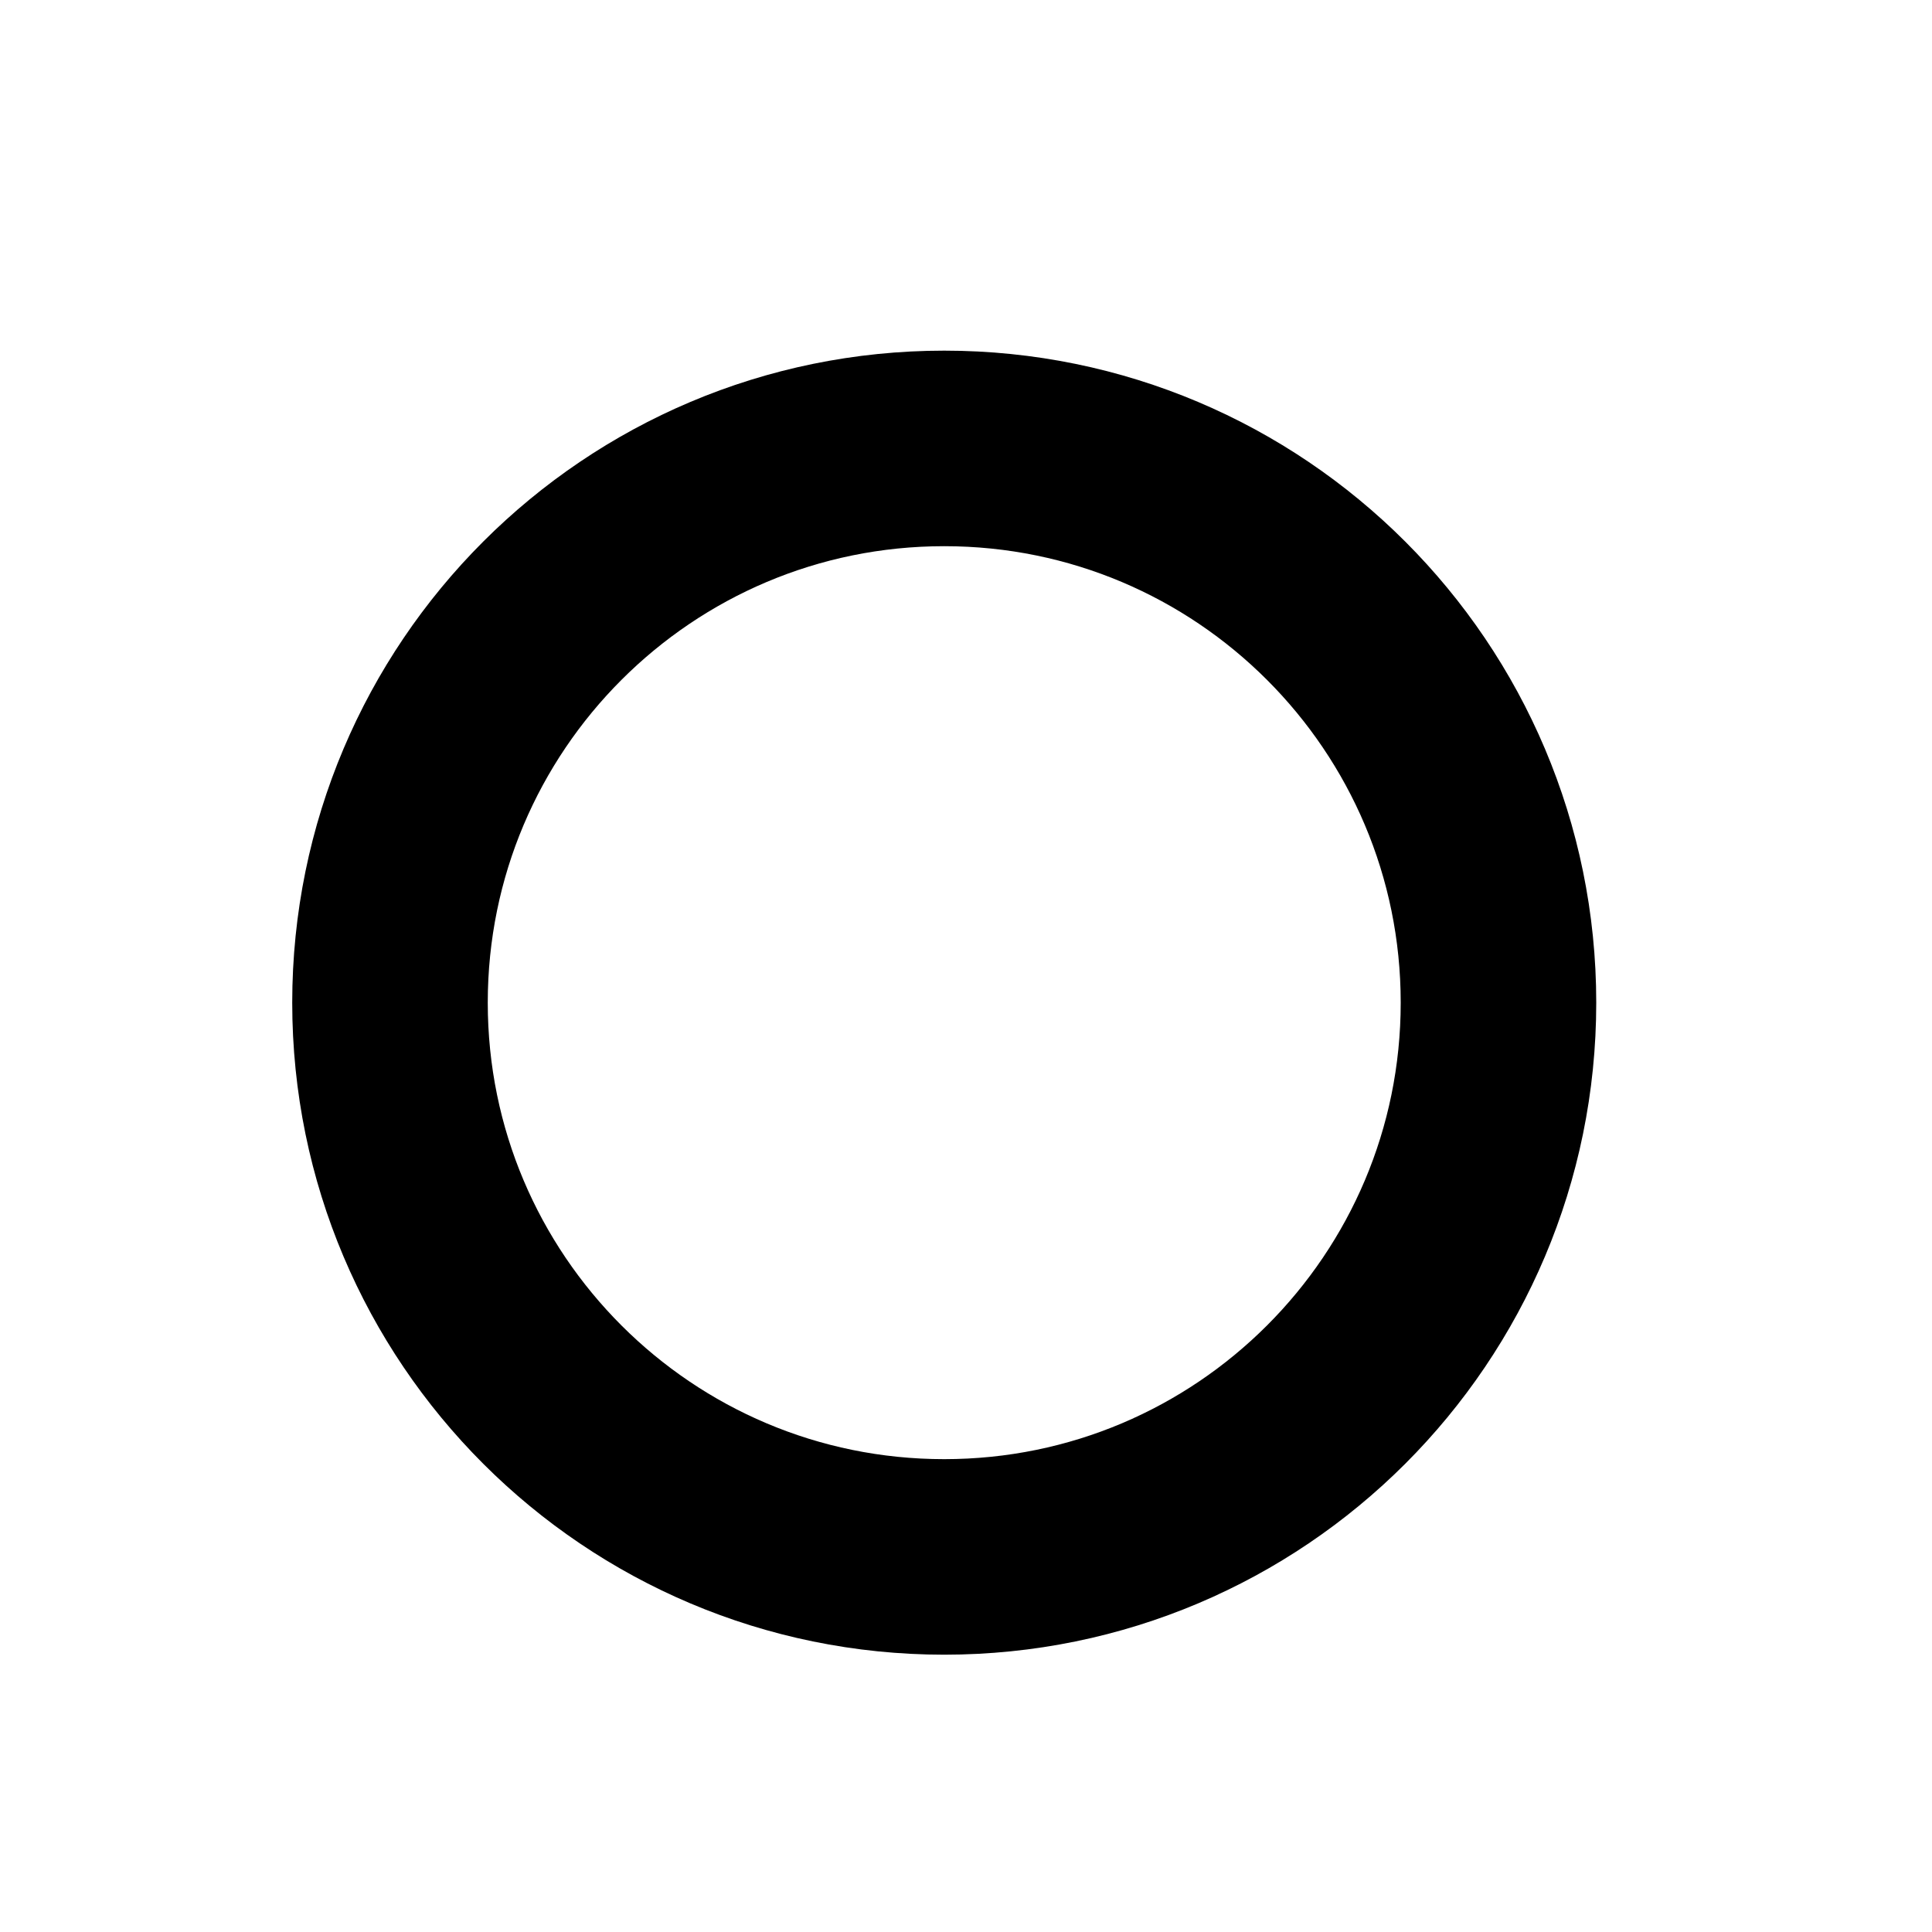
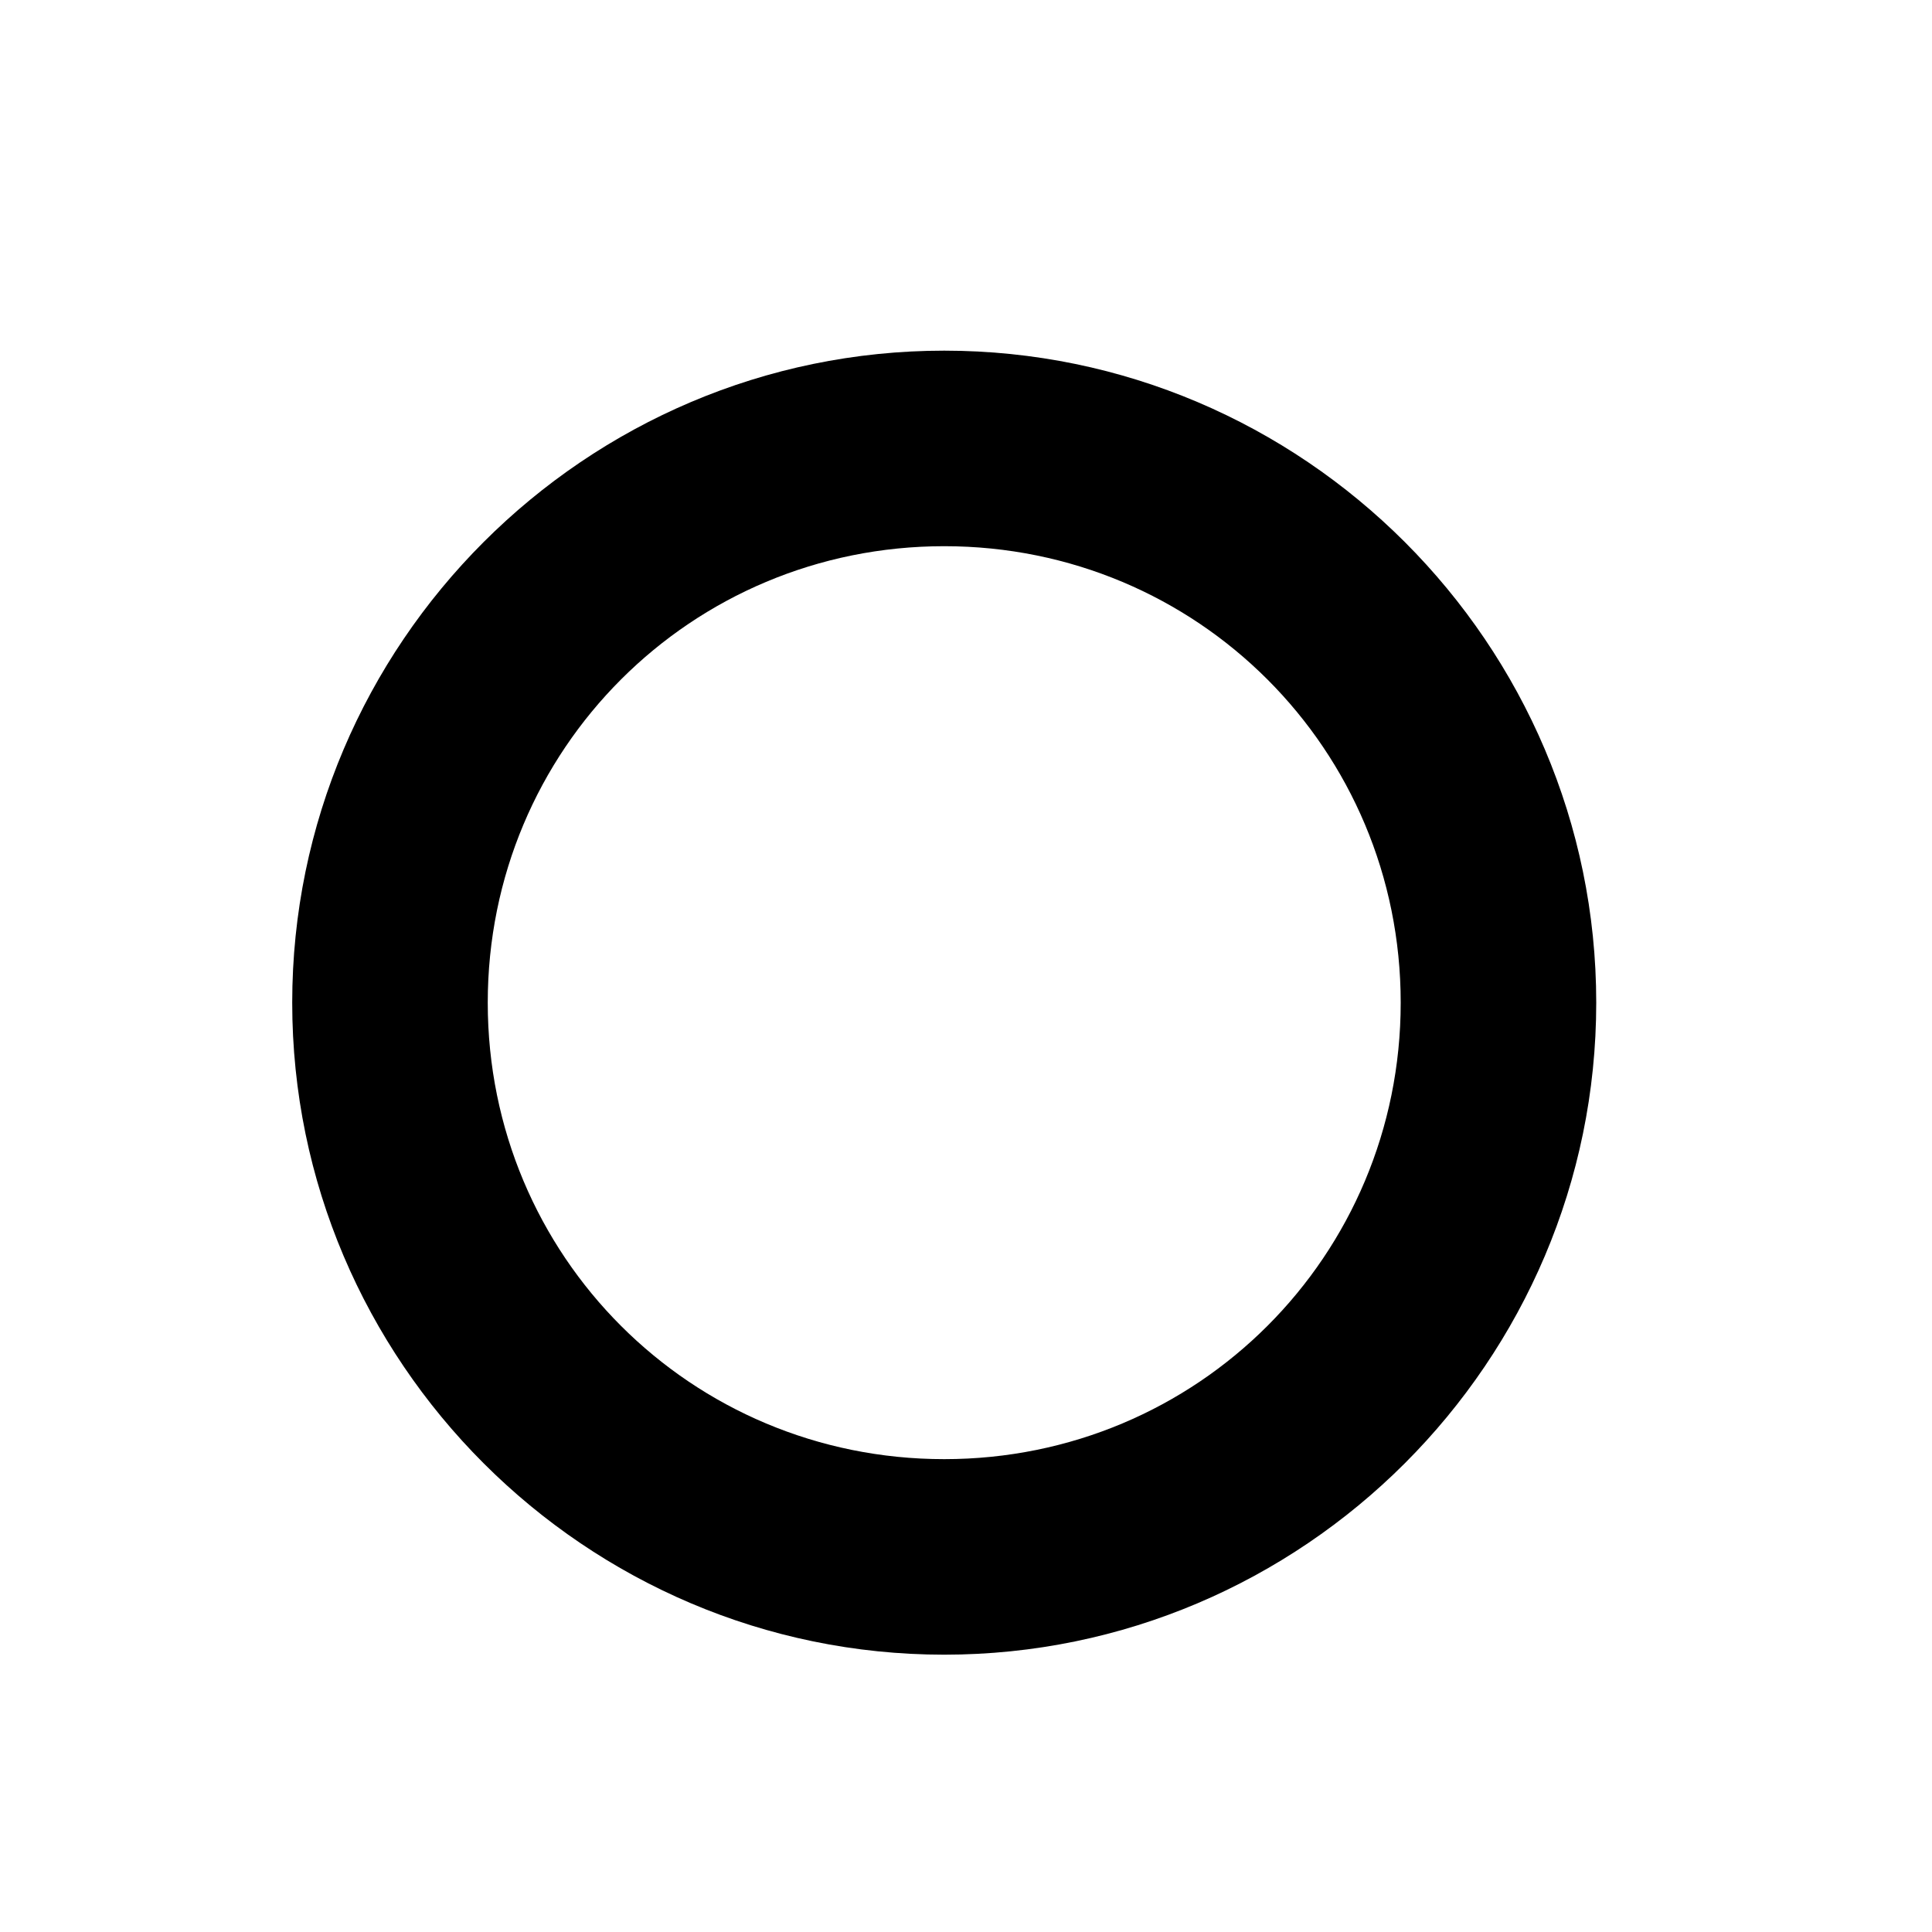
<svg xmlns="http://www.w3.org/2000/svg" width="100" height="100" viewBox="0 0 100 100" version="1.1" id="svg4030">
  <defs id="defs4024" />
  <g id="layer1">
-     <path id="path839" style="opacity:1;fill:none;stroke:#000000;stroke-width:10.121;stroke-linecap:round;stroke-linejoin:round;stroke-miterlimit:4;stroke-dasharray:none;stroke-opacity:1" d="M 77.561,51.898 A 28.688,28.688 0 0 1 48.874,80.586 28.688,28.688 0 0 1 20.186,51.898 28.688,28.688 0 0 1 48.874,23.21 28.688,28.688 0 0 1 77.561,51.898 Z" />
+     <path style="color:#000000;font-style:normal;font-variant:normal;font-weight:normal;font-stretch:normal;font-size:medium;line-height:normal;font-family:sans-serif;font-variant-ligatures:normal;font-variant-position:normal;font-variant-caps:normal;font-variant-numeric:normal;font-variant-alternates:normal;font-variant-east-asian:normal;font-feature-settings:normal;font-variation-settings:normal;text-indent:0;text-align:start;text-decoration:none;text-decoration-line:none;text-decoration-style:solid;text-decoration-color:#000000;letter-spacing:normal;word-spacing:normal;text-transform:none;writing-mode:lr-tb;direction:ltr;text-orientation:mixed;dominant-baseline:auto;baseline-shift:baseline;text-anchor:start;white-space:normal;shape-padding:0;shape-margin:0;inline-size:0;clip-rule:nonzero;display:inline;overflow:visible;visibility:visible;isolation:auto;mix-blend-mode:normal;color-interpolation:sRGB;color-interpolation-filters:linearRGB;solid-color:#000000;solid-opacity:1;vector-effect:none;fill:#000000;fill-opacity:1;fill-rule:nonzero;stroke:none;stroke-width:10.122;stroke-linecap:round;stroke-linejoin:round;stroke-miterlimit:4;stroke-dasharray:none;stroke-dashoffset:0;stroke-opacity:1;color-rendering:auto;image-rendering:auto;shape-rendering:auto;text-rendering:auto;enable-background:accumulate;stop-color:#000000;stop-opacity:1;opacity:1" d="M 48.873 18.15 C 30.294 18.15 15.125 33.32 15.125 51.898 C 15.125 70.477 30.294 85.646 48.873 85.646 C 67.452 85.646 82.621 70.477 82.621 51.898 C 82.621 33.32 67.452 18.15 48.873 18.15 z M 48.873 28.271 C 61.982 28.271 72.5 38.79 72.5 51.898 C 72.5 65.007 61.982 75.525 48.873 75.525 C 35.764 75.525 25.246 65.007 25.246 51.898 C 25.246 38.79 35.764 28.271 48.873 28.271 z " id="path841" />
  </g>
</svg>
